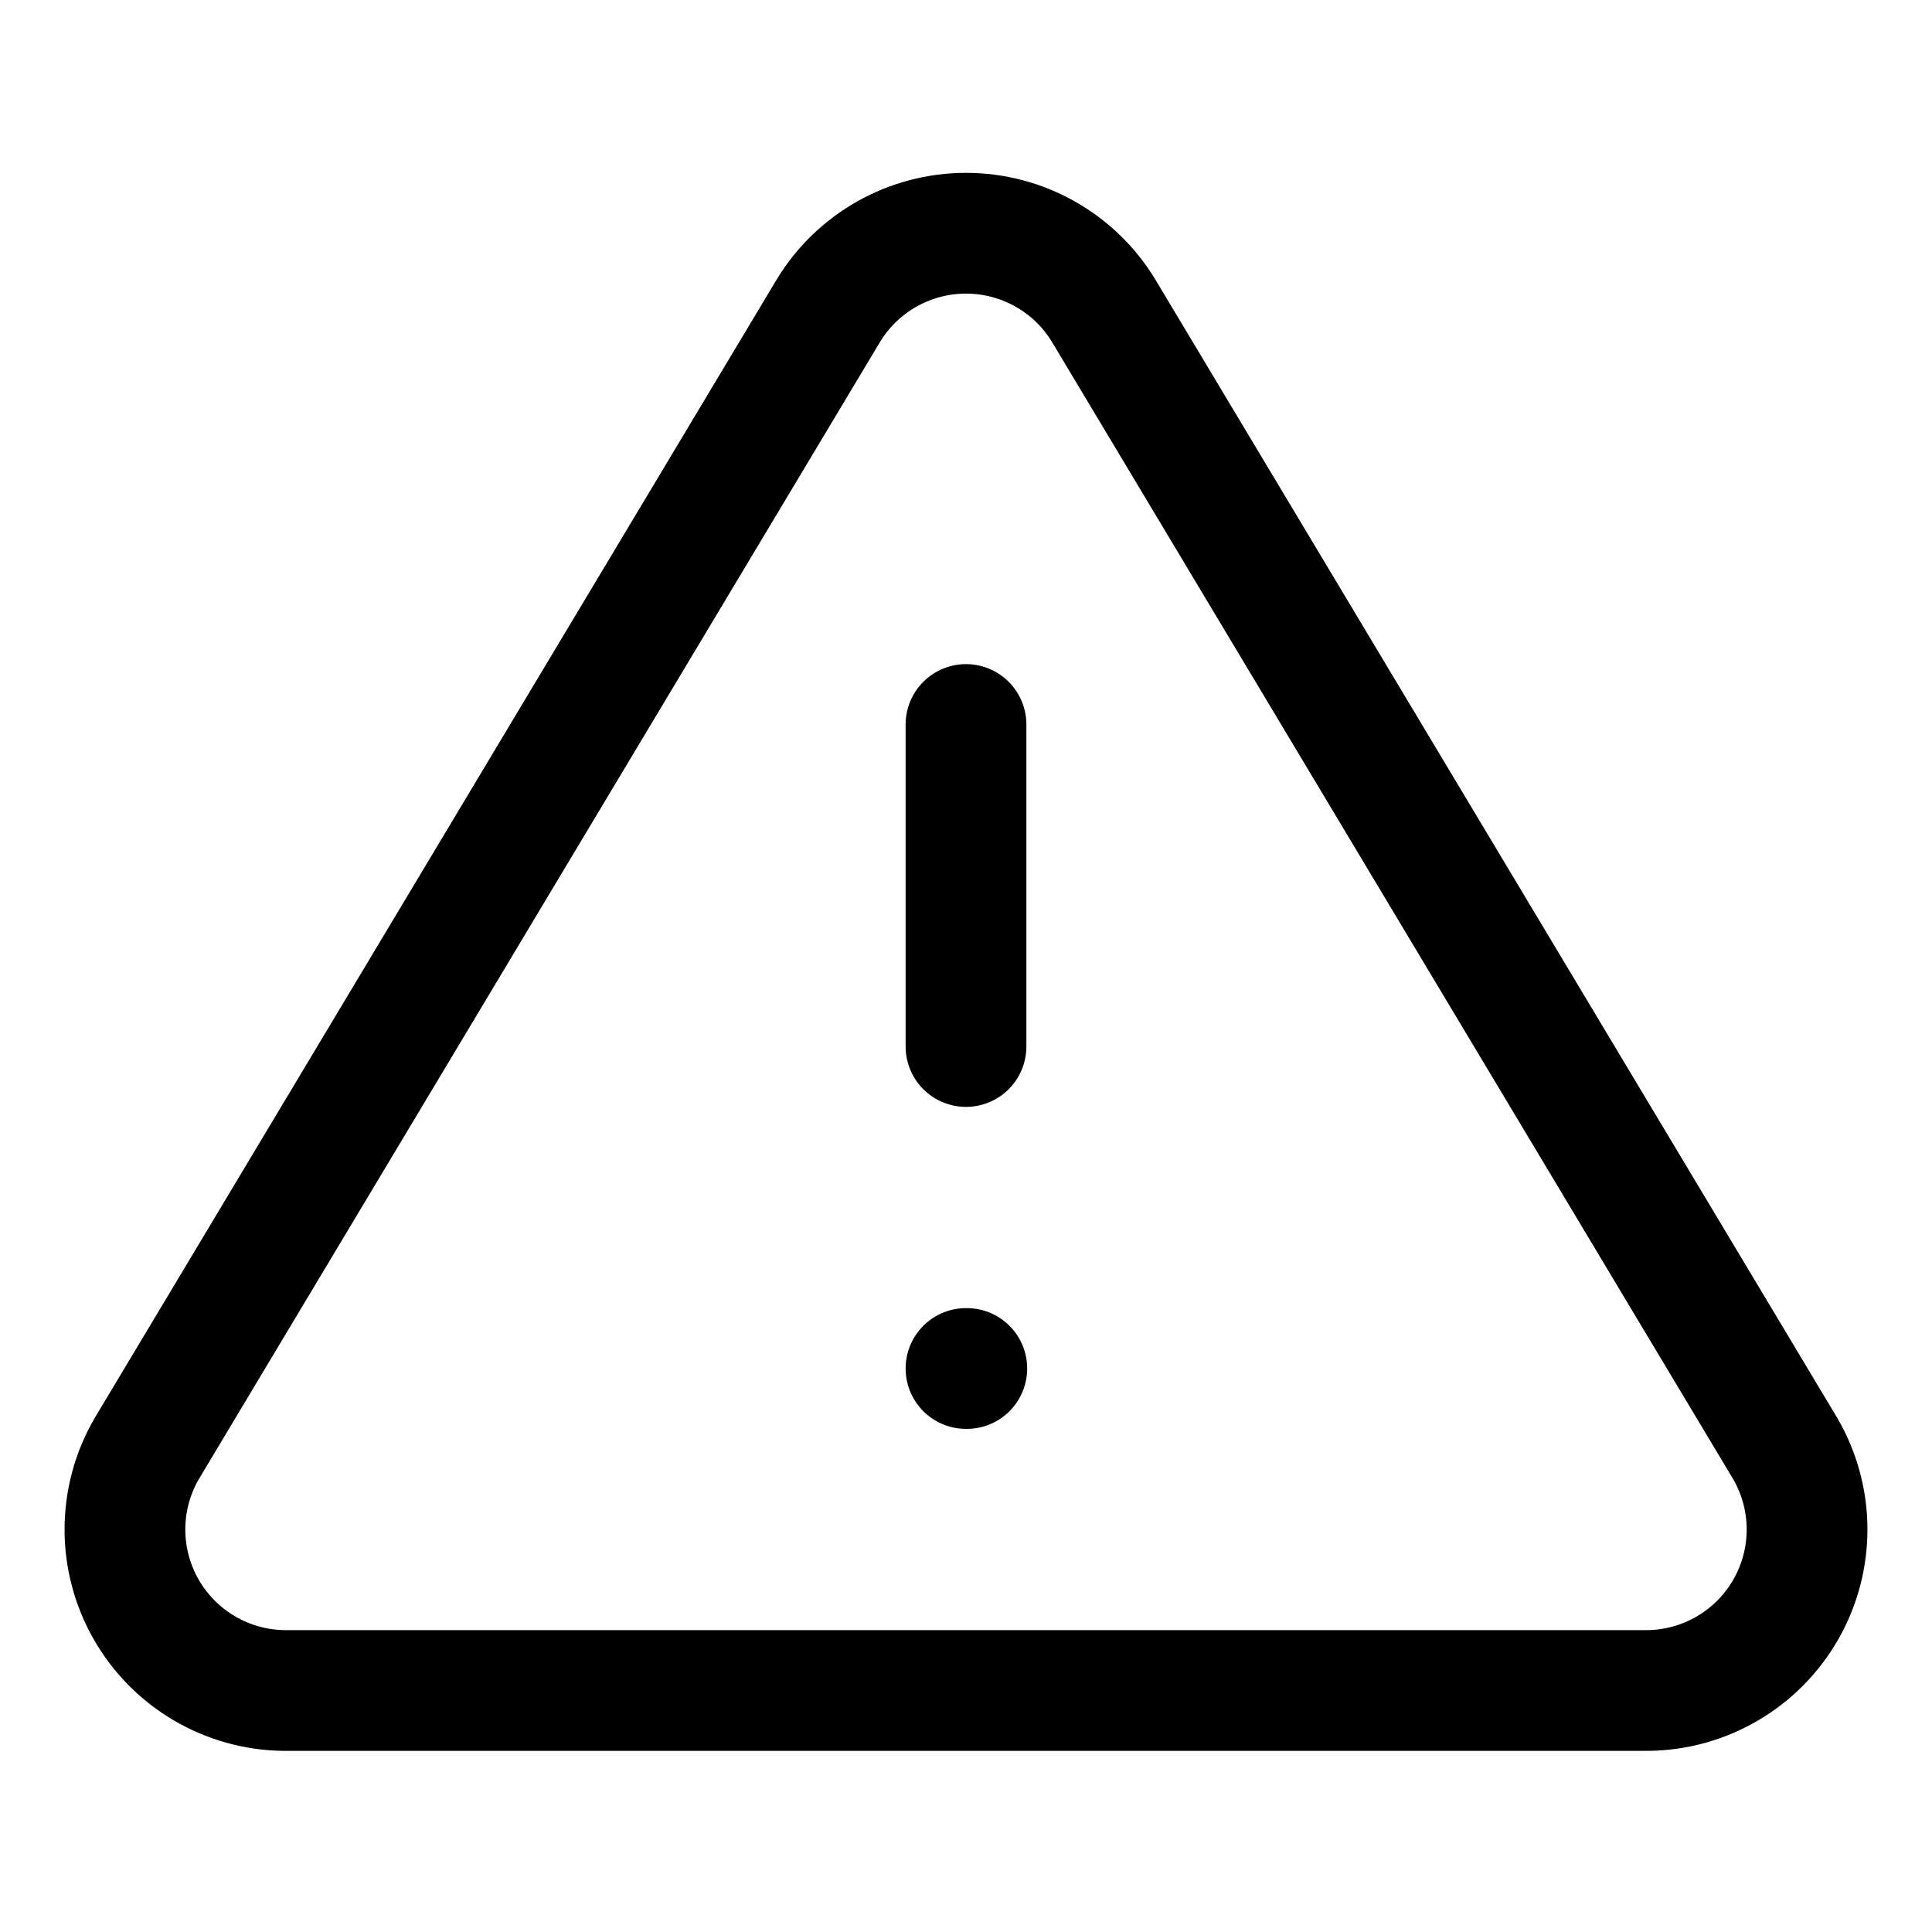
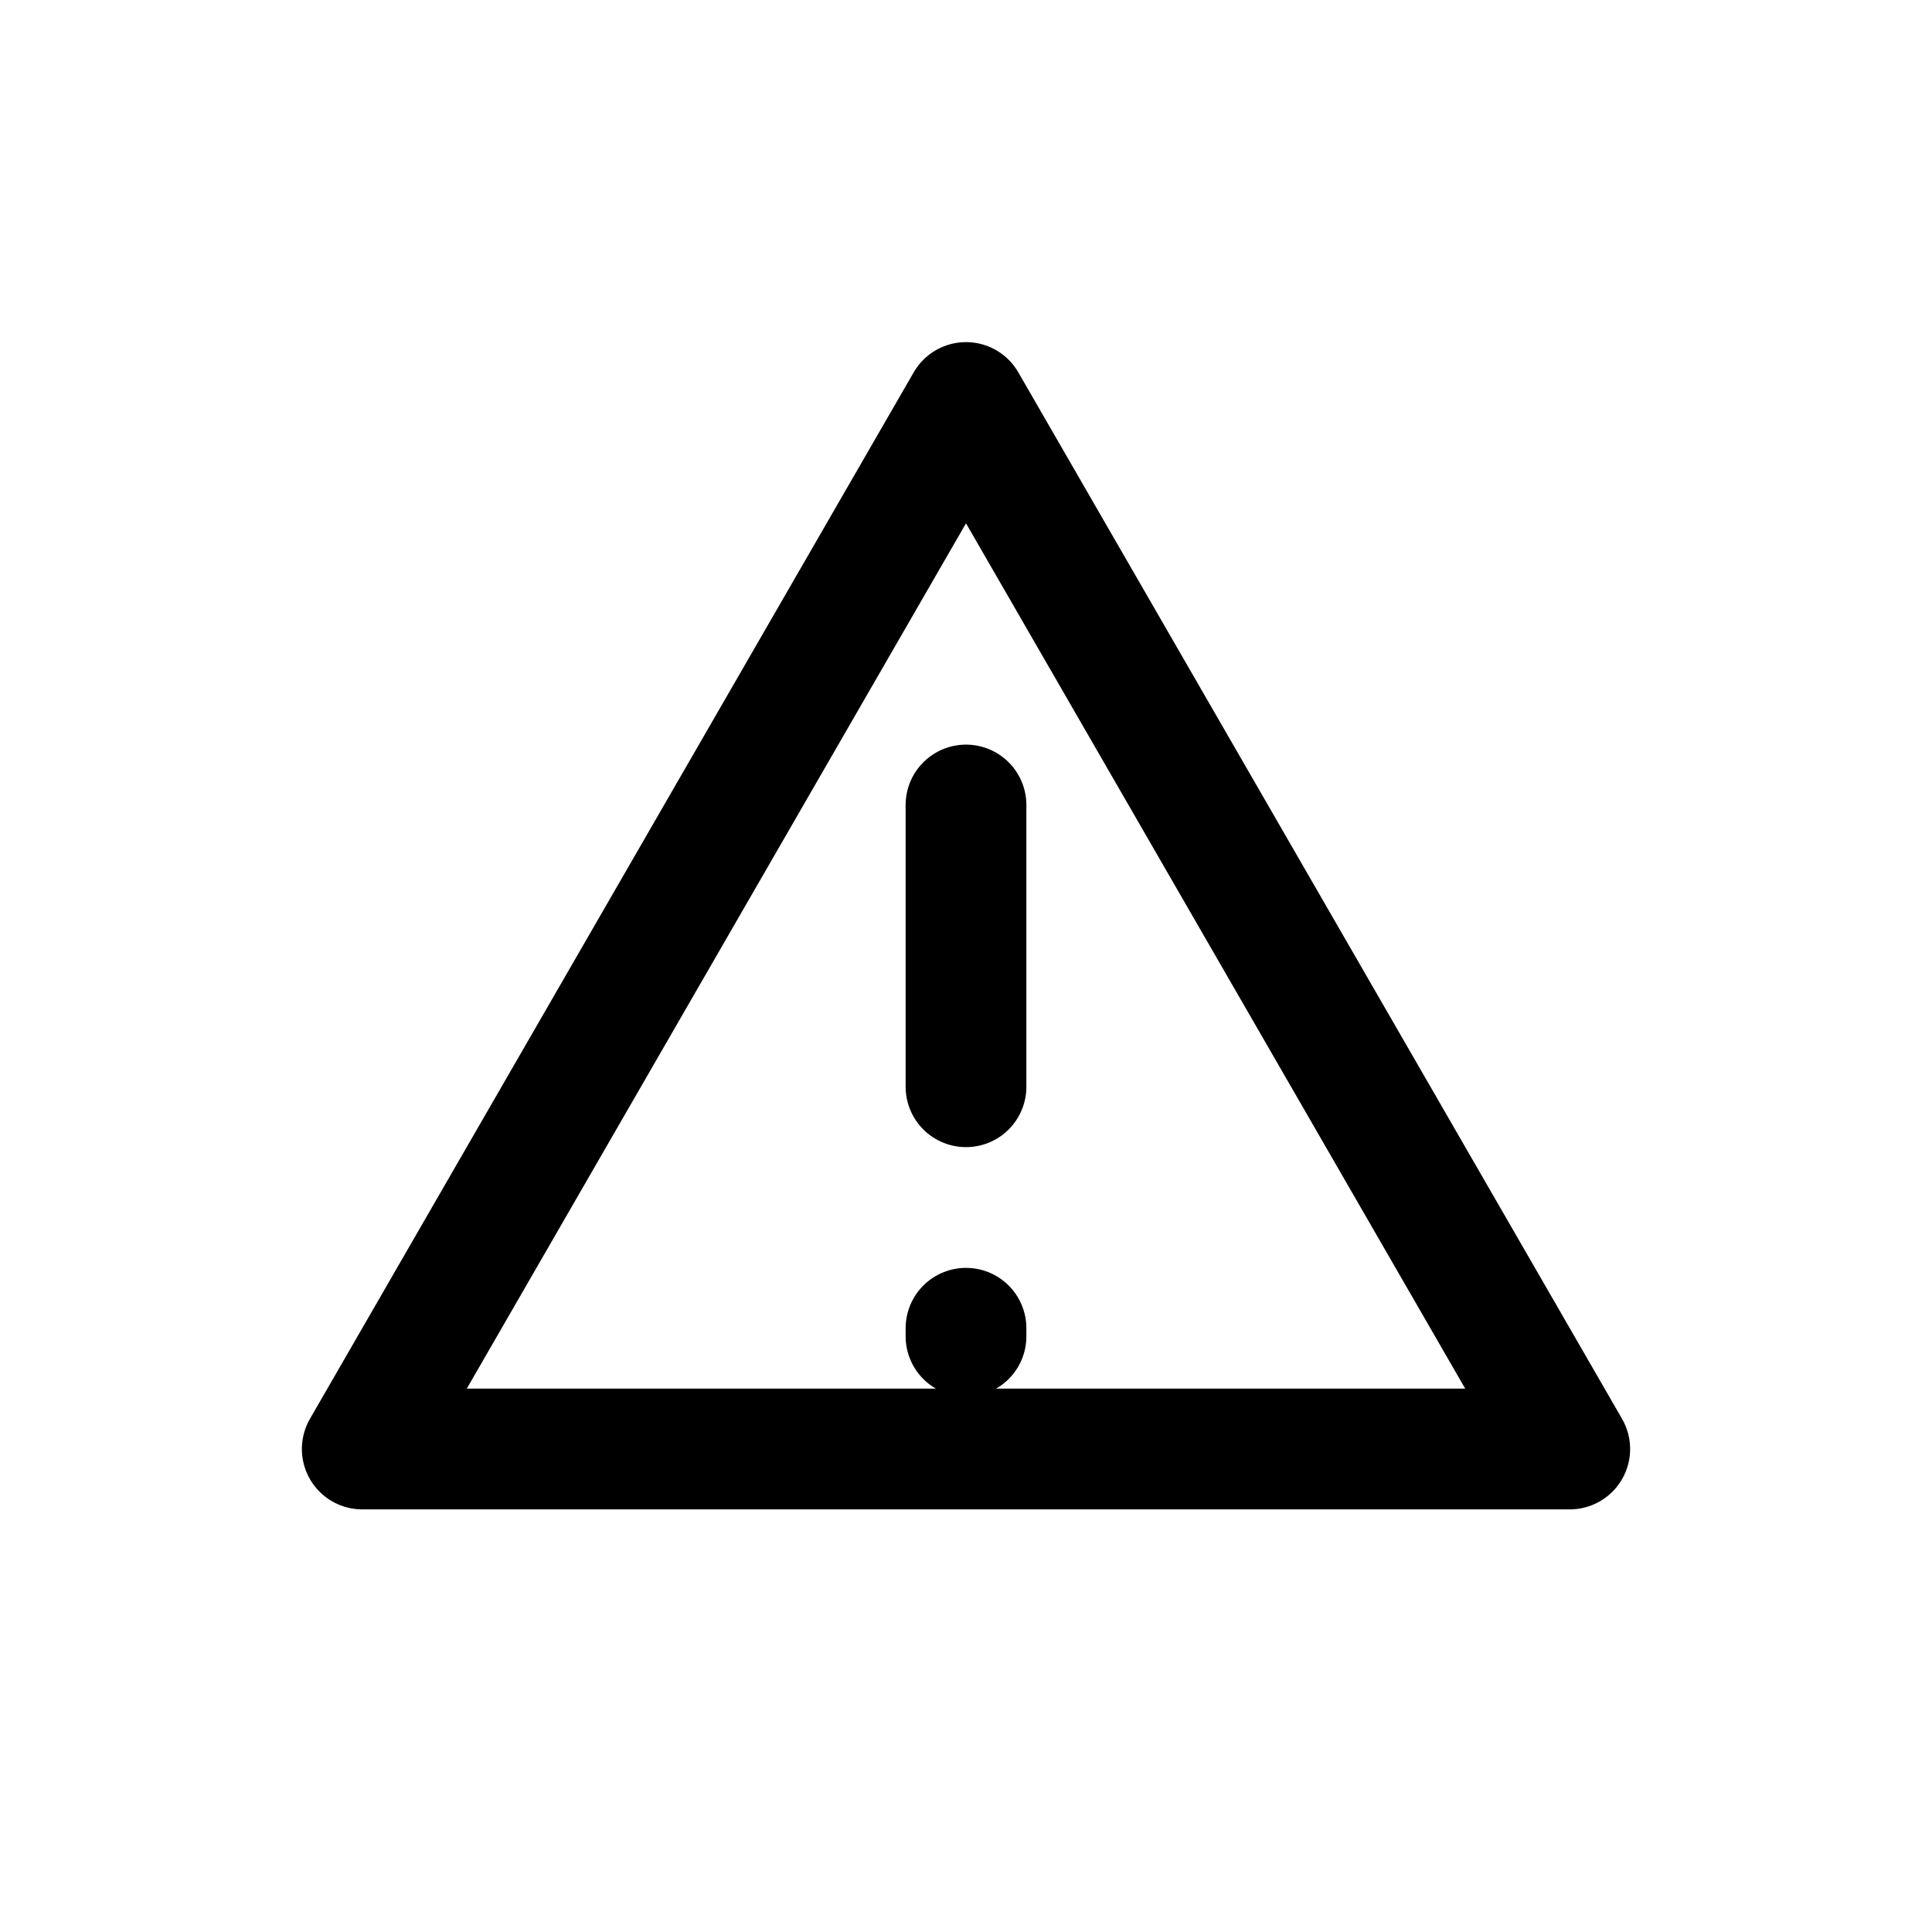
- <svg viewBox="0 0 24 24" fill="none" stroke="currentColor" stroke-width="1.5" stroke-linecap="round" stroke-linejoin="round">
-   <path d="M10.29 3.86L1.82 18a2 2 0 0 0 1.71 3h16.94a2 2 0 0 0 1.71-3L13.71 3.86a2 2 0 0 0-3.42 0zM12 9v4M12 17h.01" />
+ <svg xmlns="http://www.w3.org/2000/svg" viewBox="0 0 24 24">
+   <path d="M12 5 4.5 18h15L12 5Zm0 5v3.5M12 16.5v.1" fill="none" stroke="currentColor" stroke-width="1.5" stroke-linecap="round" stroke-linejoin="round" />
</svg>
